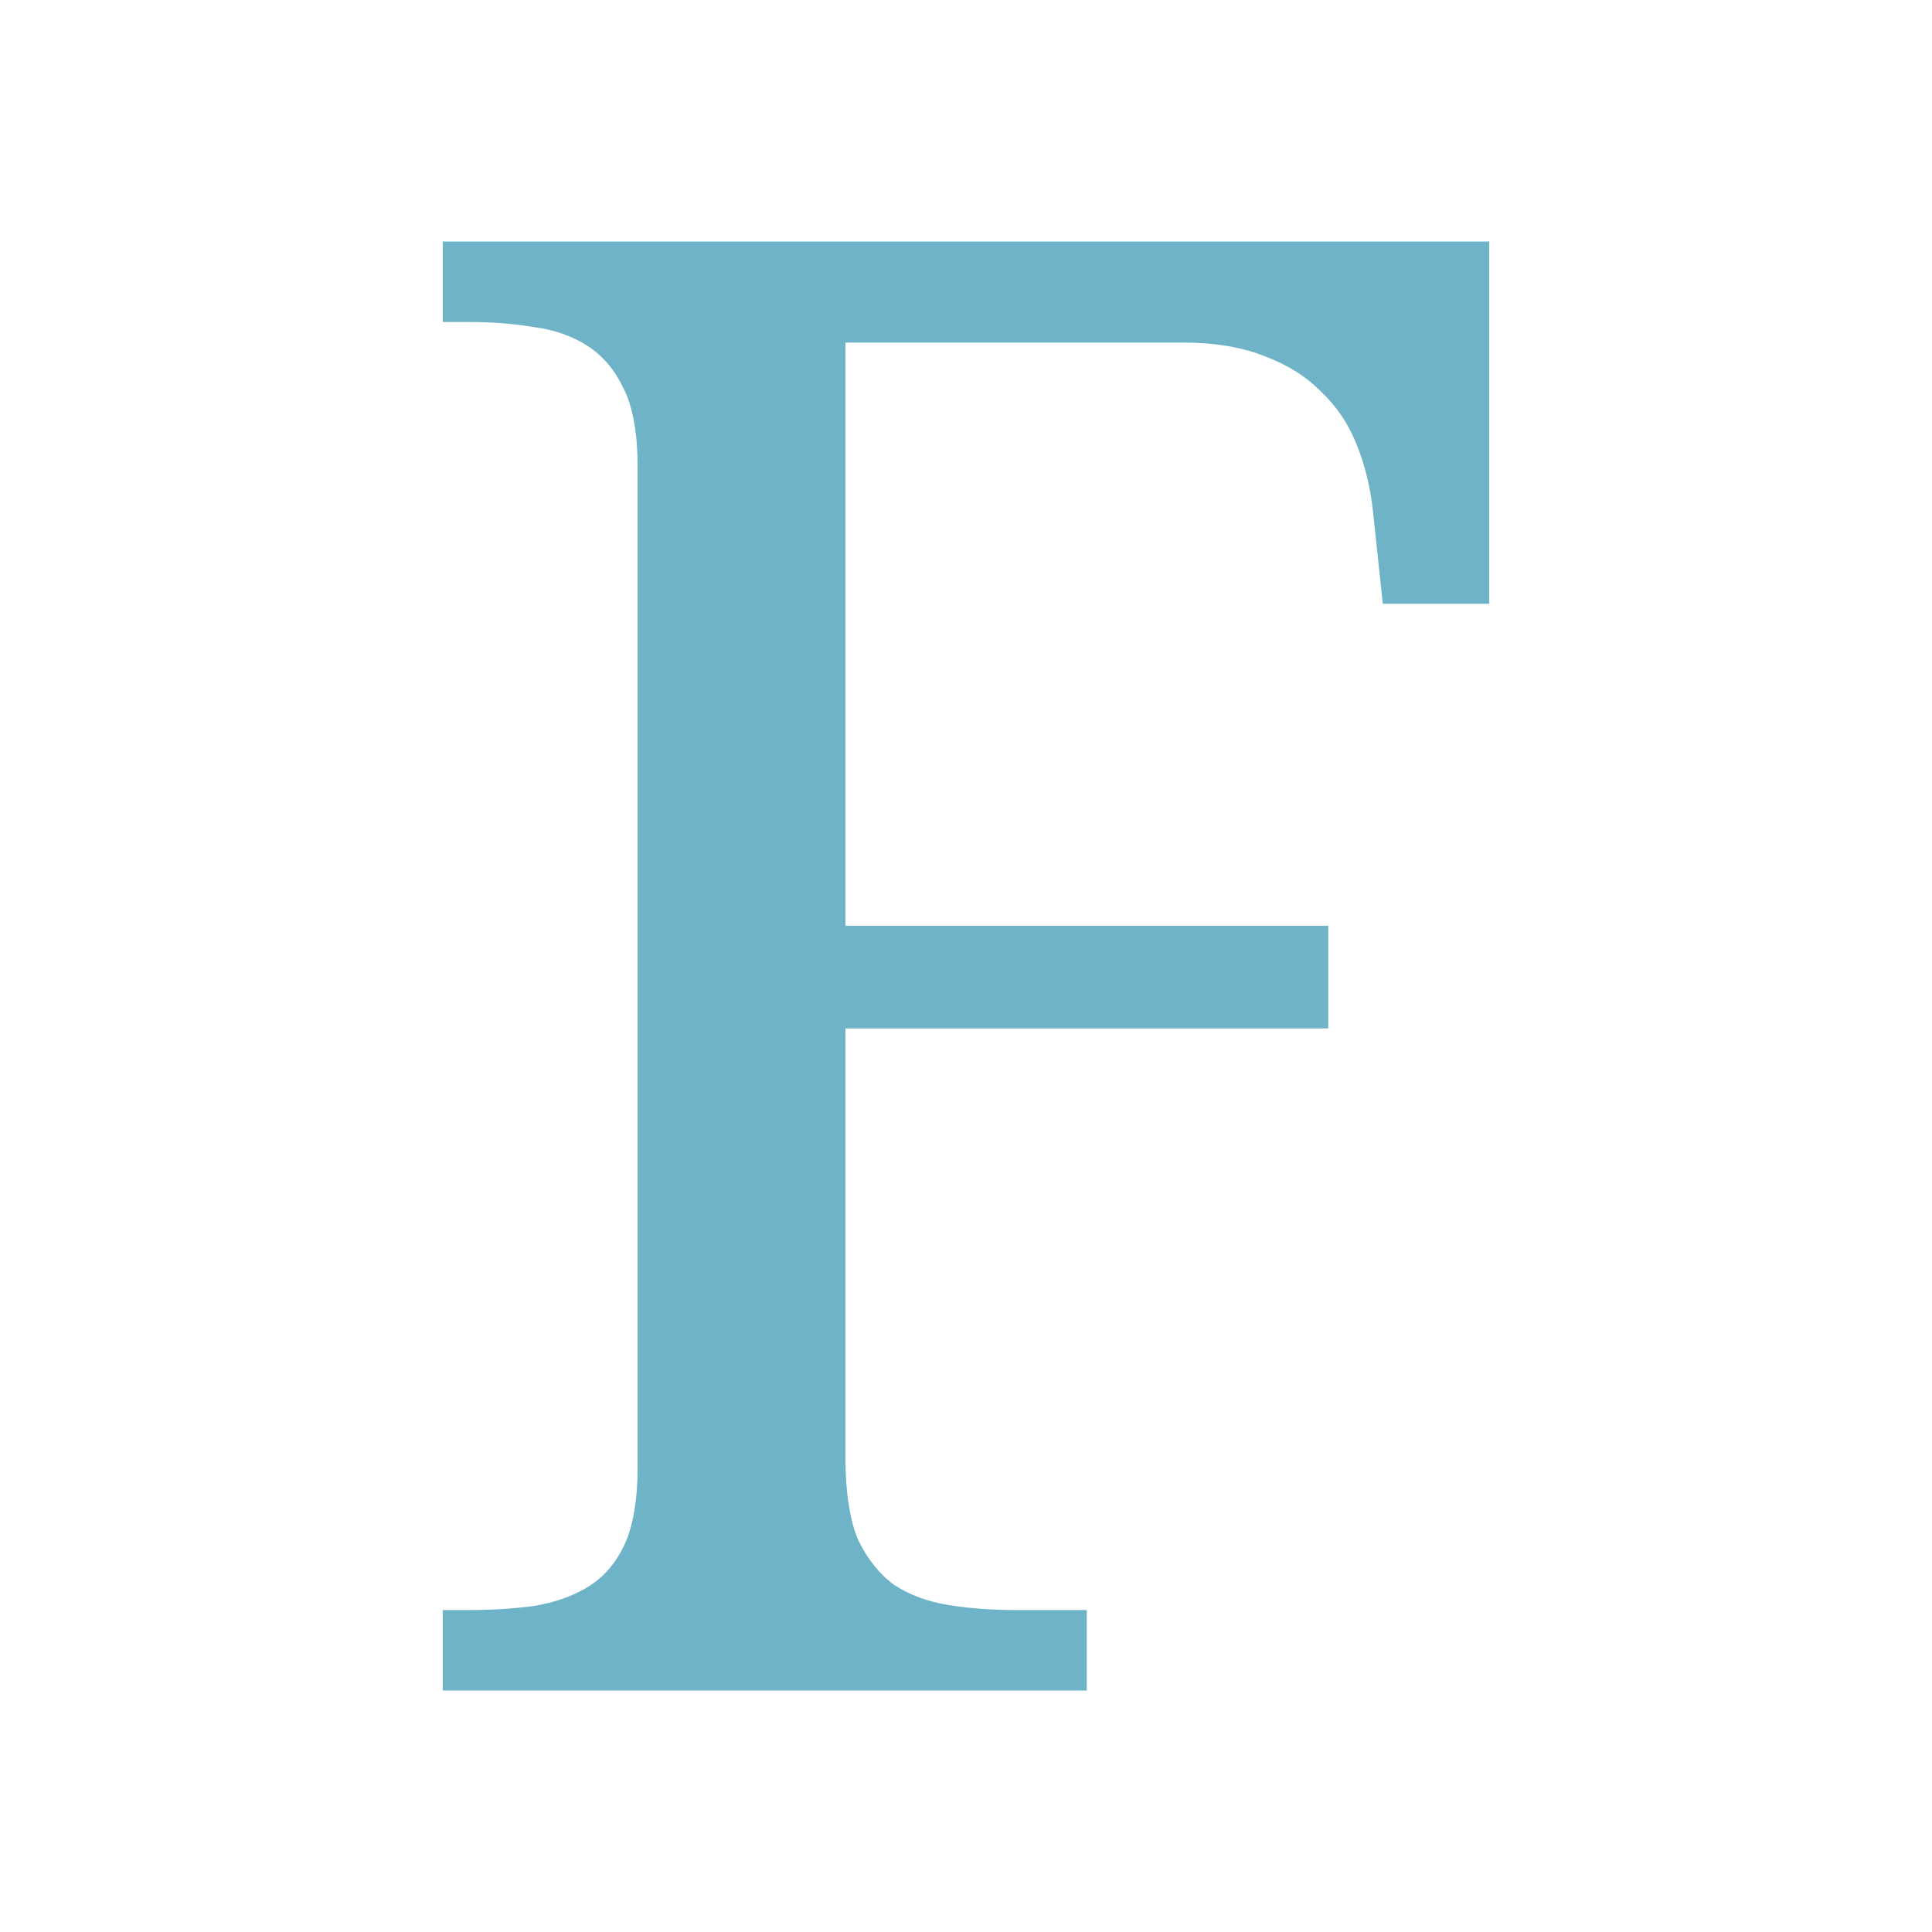
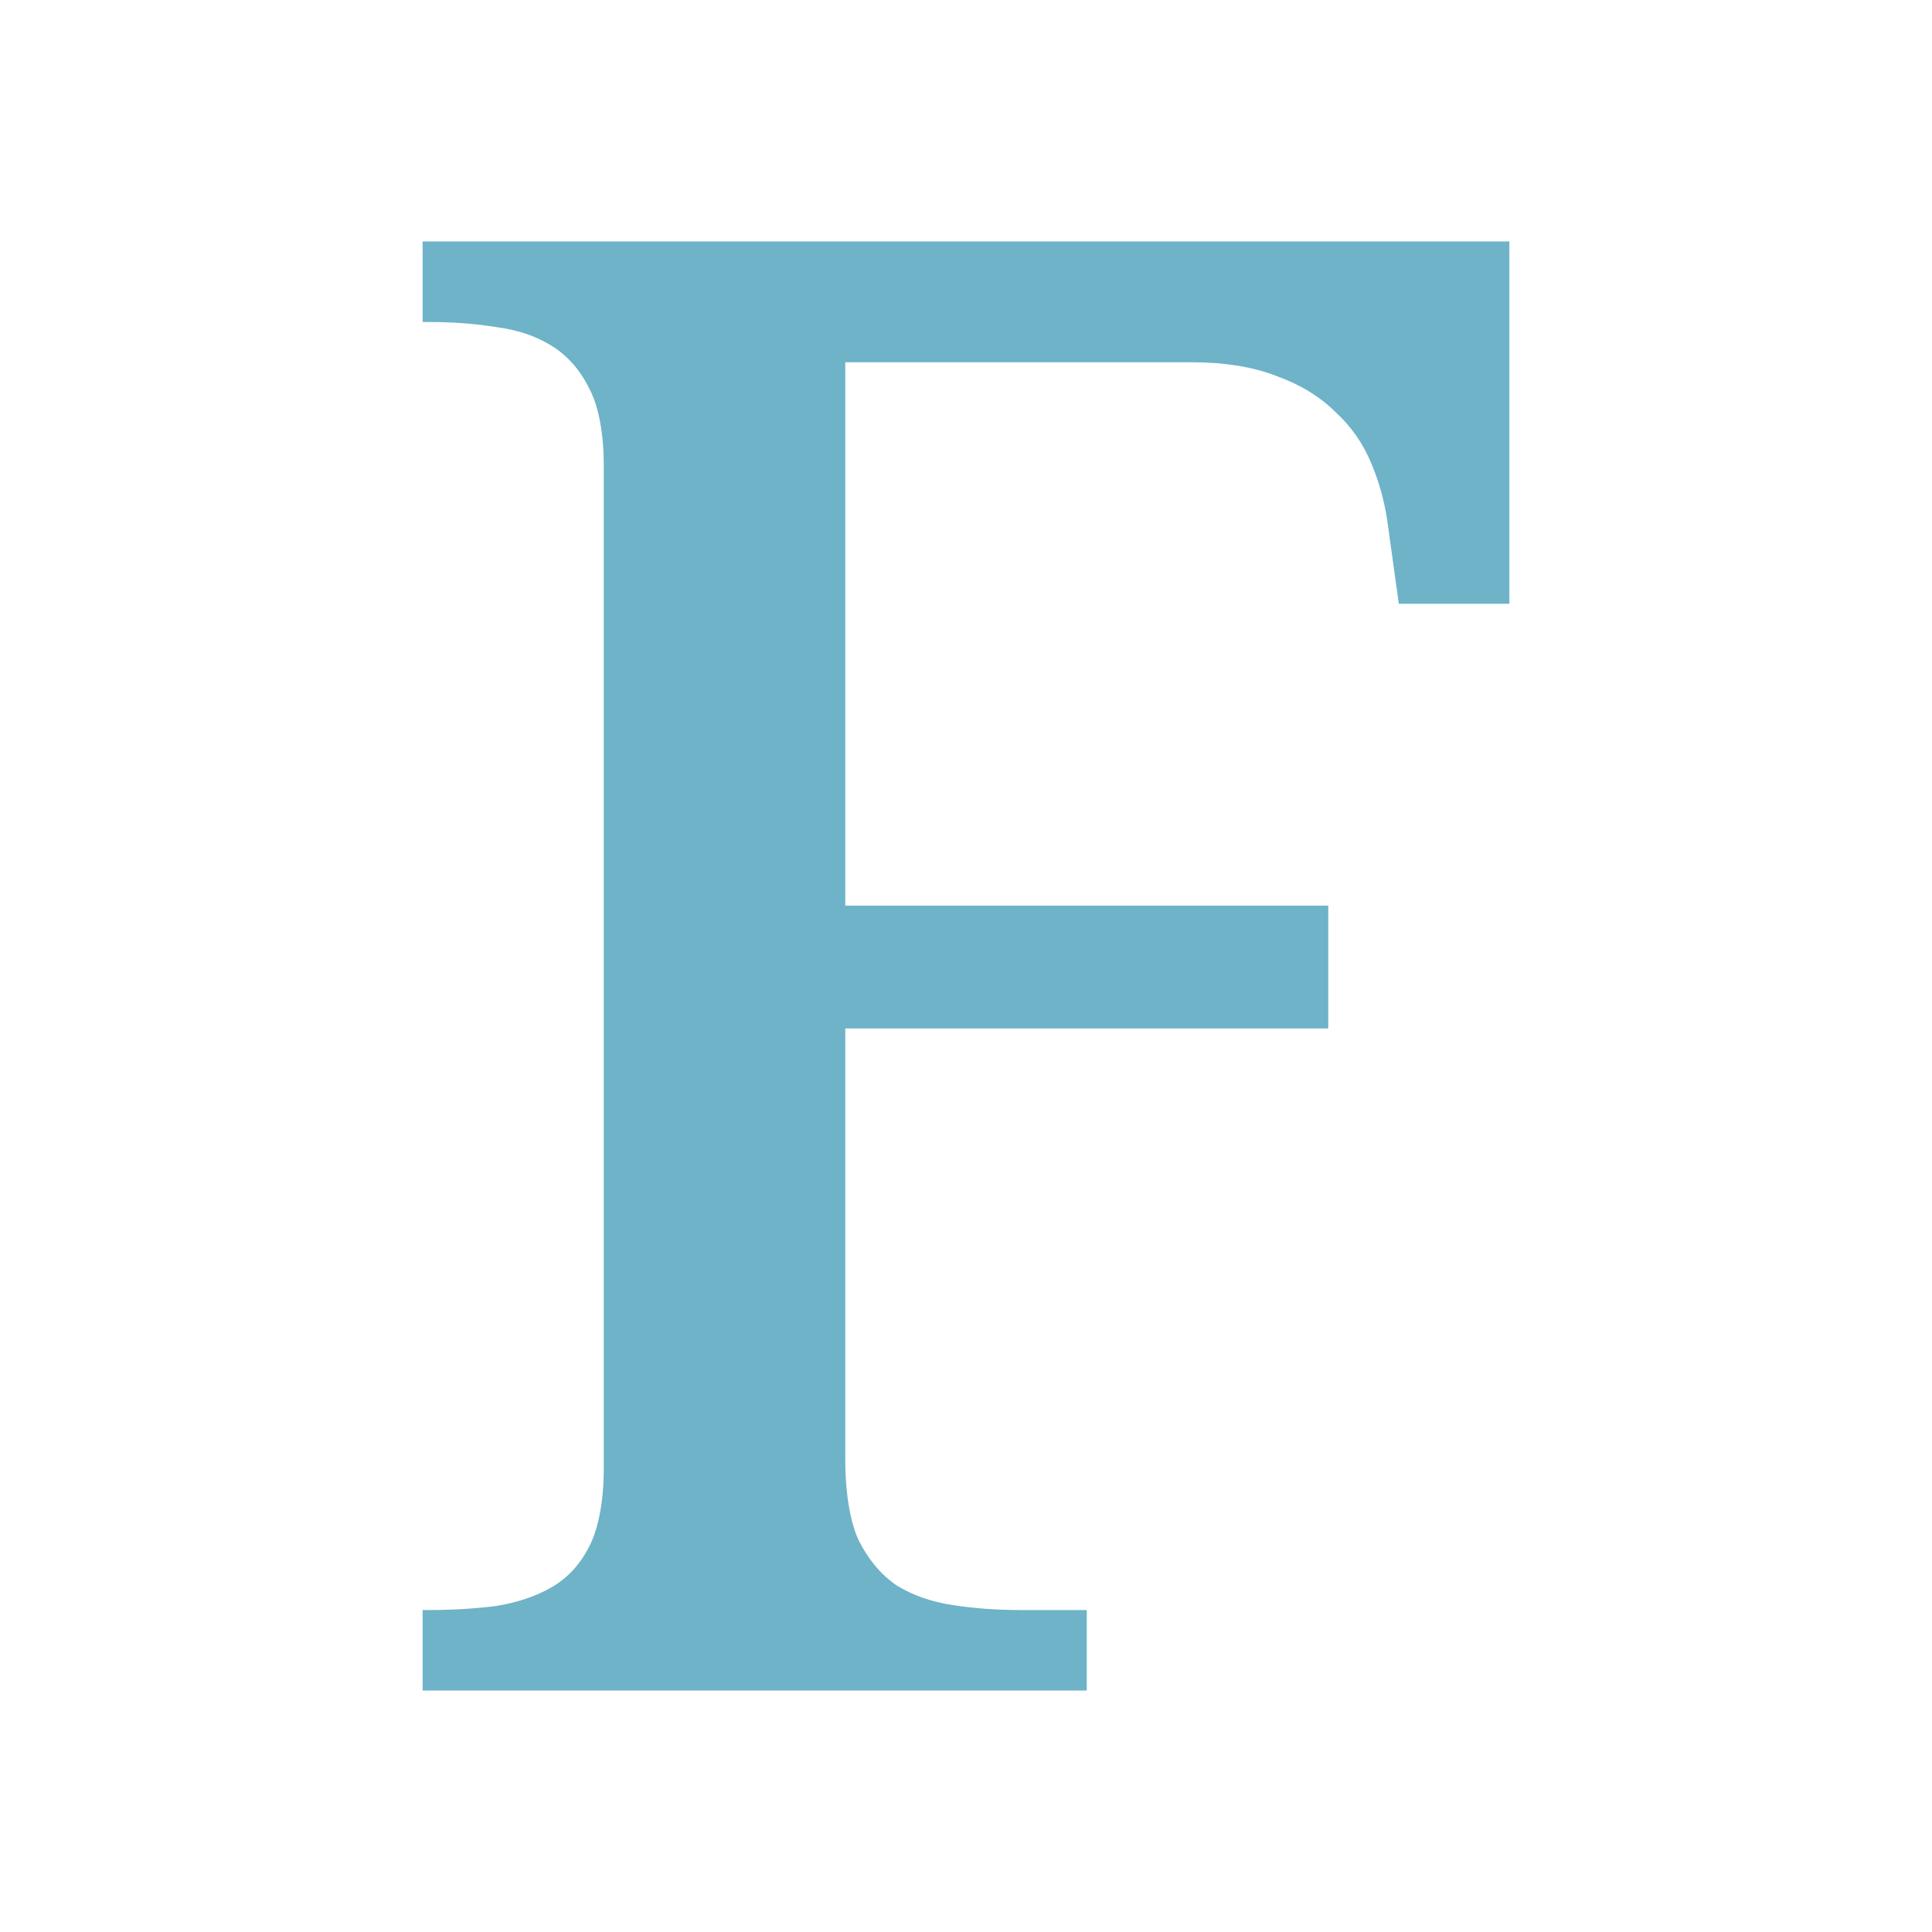
<svg xmlns="http://www.w3.org/2000/svg" viewBox="0 0 64 64" id="svg2" version="1.1" width="64" height="64">
  <defs id="defs12" />
-   <g id="g4" transform="matrix(0.246077,0,0,0.2450895,1.533474,51.09826)">
+   <g id="g4" transform="matrix(0.2555421,0,0,0.2450913,0.3616065,51.0984)">
    <g transform="scale(1.00462,0.9954)" style="font-size:275.613px;line-height:125%;font-family:Decker;letter-spacing:0;word-spacing:0;fill:#6eb3c8" id="text6">
-       <path d="m 107.09,-162.933 0,79.184 64.69,0 0,13.944 -64.69,0 0,58.541 c 0,4.306 0.583,8.408 1.75,11.01 1.256,2.602 2.871,4.62 4.845,6.056 2.064,1.346 4.486,2.243 7.267,2.692 2.781,0.449 5.697,0.673 8.747,0.673 l 9.721,0 0,10.926 -86.295,0 0,-10.926 3.499,0 c 3.05,0 5.921,-0.179 8.613,-0.538 2.781,-0.449 5.204,-1.301 7.267,-2.557 2.064,-1.256 3.678,-3.095 4.845,-5.518 1.256,-2.512 1.884,-6.434 1.884,-10.472 l 0,-136.461 c 0,-4.037 -0.628,-7.91 -1.884,-10.332 -1.166,-2.512 -2.781,-4.441 -4.845,-5.787 -2.064,-1.346 -4.486,-2.198 -7.267,-2.557 -2.692,-0.449 -5.429,-0.673 -8.613,-0.673 l -3.499,0 0,-10.931 140.229,0 -10e-6,49.188 -14.265,0 -1.346,-12.852 c -0.359,-3.14 -1.077,-6.056 -2.153,-8.748 -1.077,-2.781 -2.647,-5.159 -4.71,-7.133 -1.974,-2.064 -4.486,-3.678 -7.536,-4.845 -3.05,-1.256 -6.729,-1.884 -11.035,-1.884 z" style="font-family:'Droid Serif'" id="path4145" />
+       <path d="m 107.659,-160.263 0,73.781 62.324,0 0,16.676 -62.324,0 0,58.541 c 0,4.306 0.583,8.408 1.75,11.01 1.256,2.602 2.871,4.62 4.845,6.056 2.064,1.346 4.486,2.243 7.267,2.692 2.781,0.449 5.697,0.673 8.747,0.673 l 8.553,0 0,10.926 -85.696,0 0,-10.926 0.763,0 c 3.05,0 5.921,-0.179 8.613,-0.538 2.781,-0.449 5.204,-1.301 7.267,-2.557 2.064,-1.256 3.678,-3.095 4.845,-5.518 1.256,-2.512 1.884,-6.434 1.884,-10.472 l 0,-136.461 c 0,-4.037 -0.628,-7.91 -1.884,-10.332 -1.166,-2.512 -2.781,-4.441 -4.845,-5.787 -2.064,-1.346 -4.486,-2.198 -7.267,-2.557 -2.692,-0.449 -5.429,-0.673 -8.613,-0.673 l -0.763,0 0,-10.931 140.229,0 -10e-6,49.188 -14.265,0 -1.346,-10.182 c -0.359,-3.14 -1.077,-6.056 -2.153,-8.748 -1.077,-2.781 -2.647,-5.159 -4.71,-7.133 -1.974,-2.064 -4.486,-3.678 -7.536,-4.845 -3.05,-1.256 -6.729,-1.884 -11.035,-1.884 z" style="font-family:'Droid Serif'" id="path4145" />
    </g>
  </g>
</svg>
